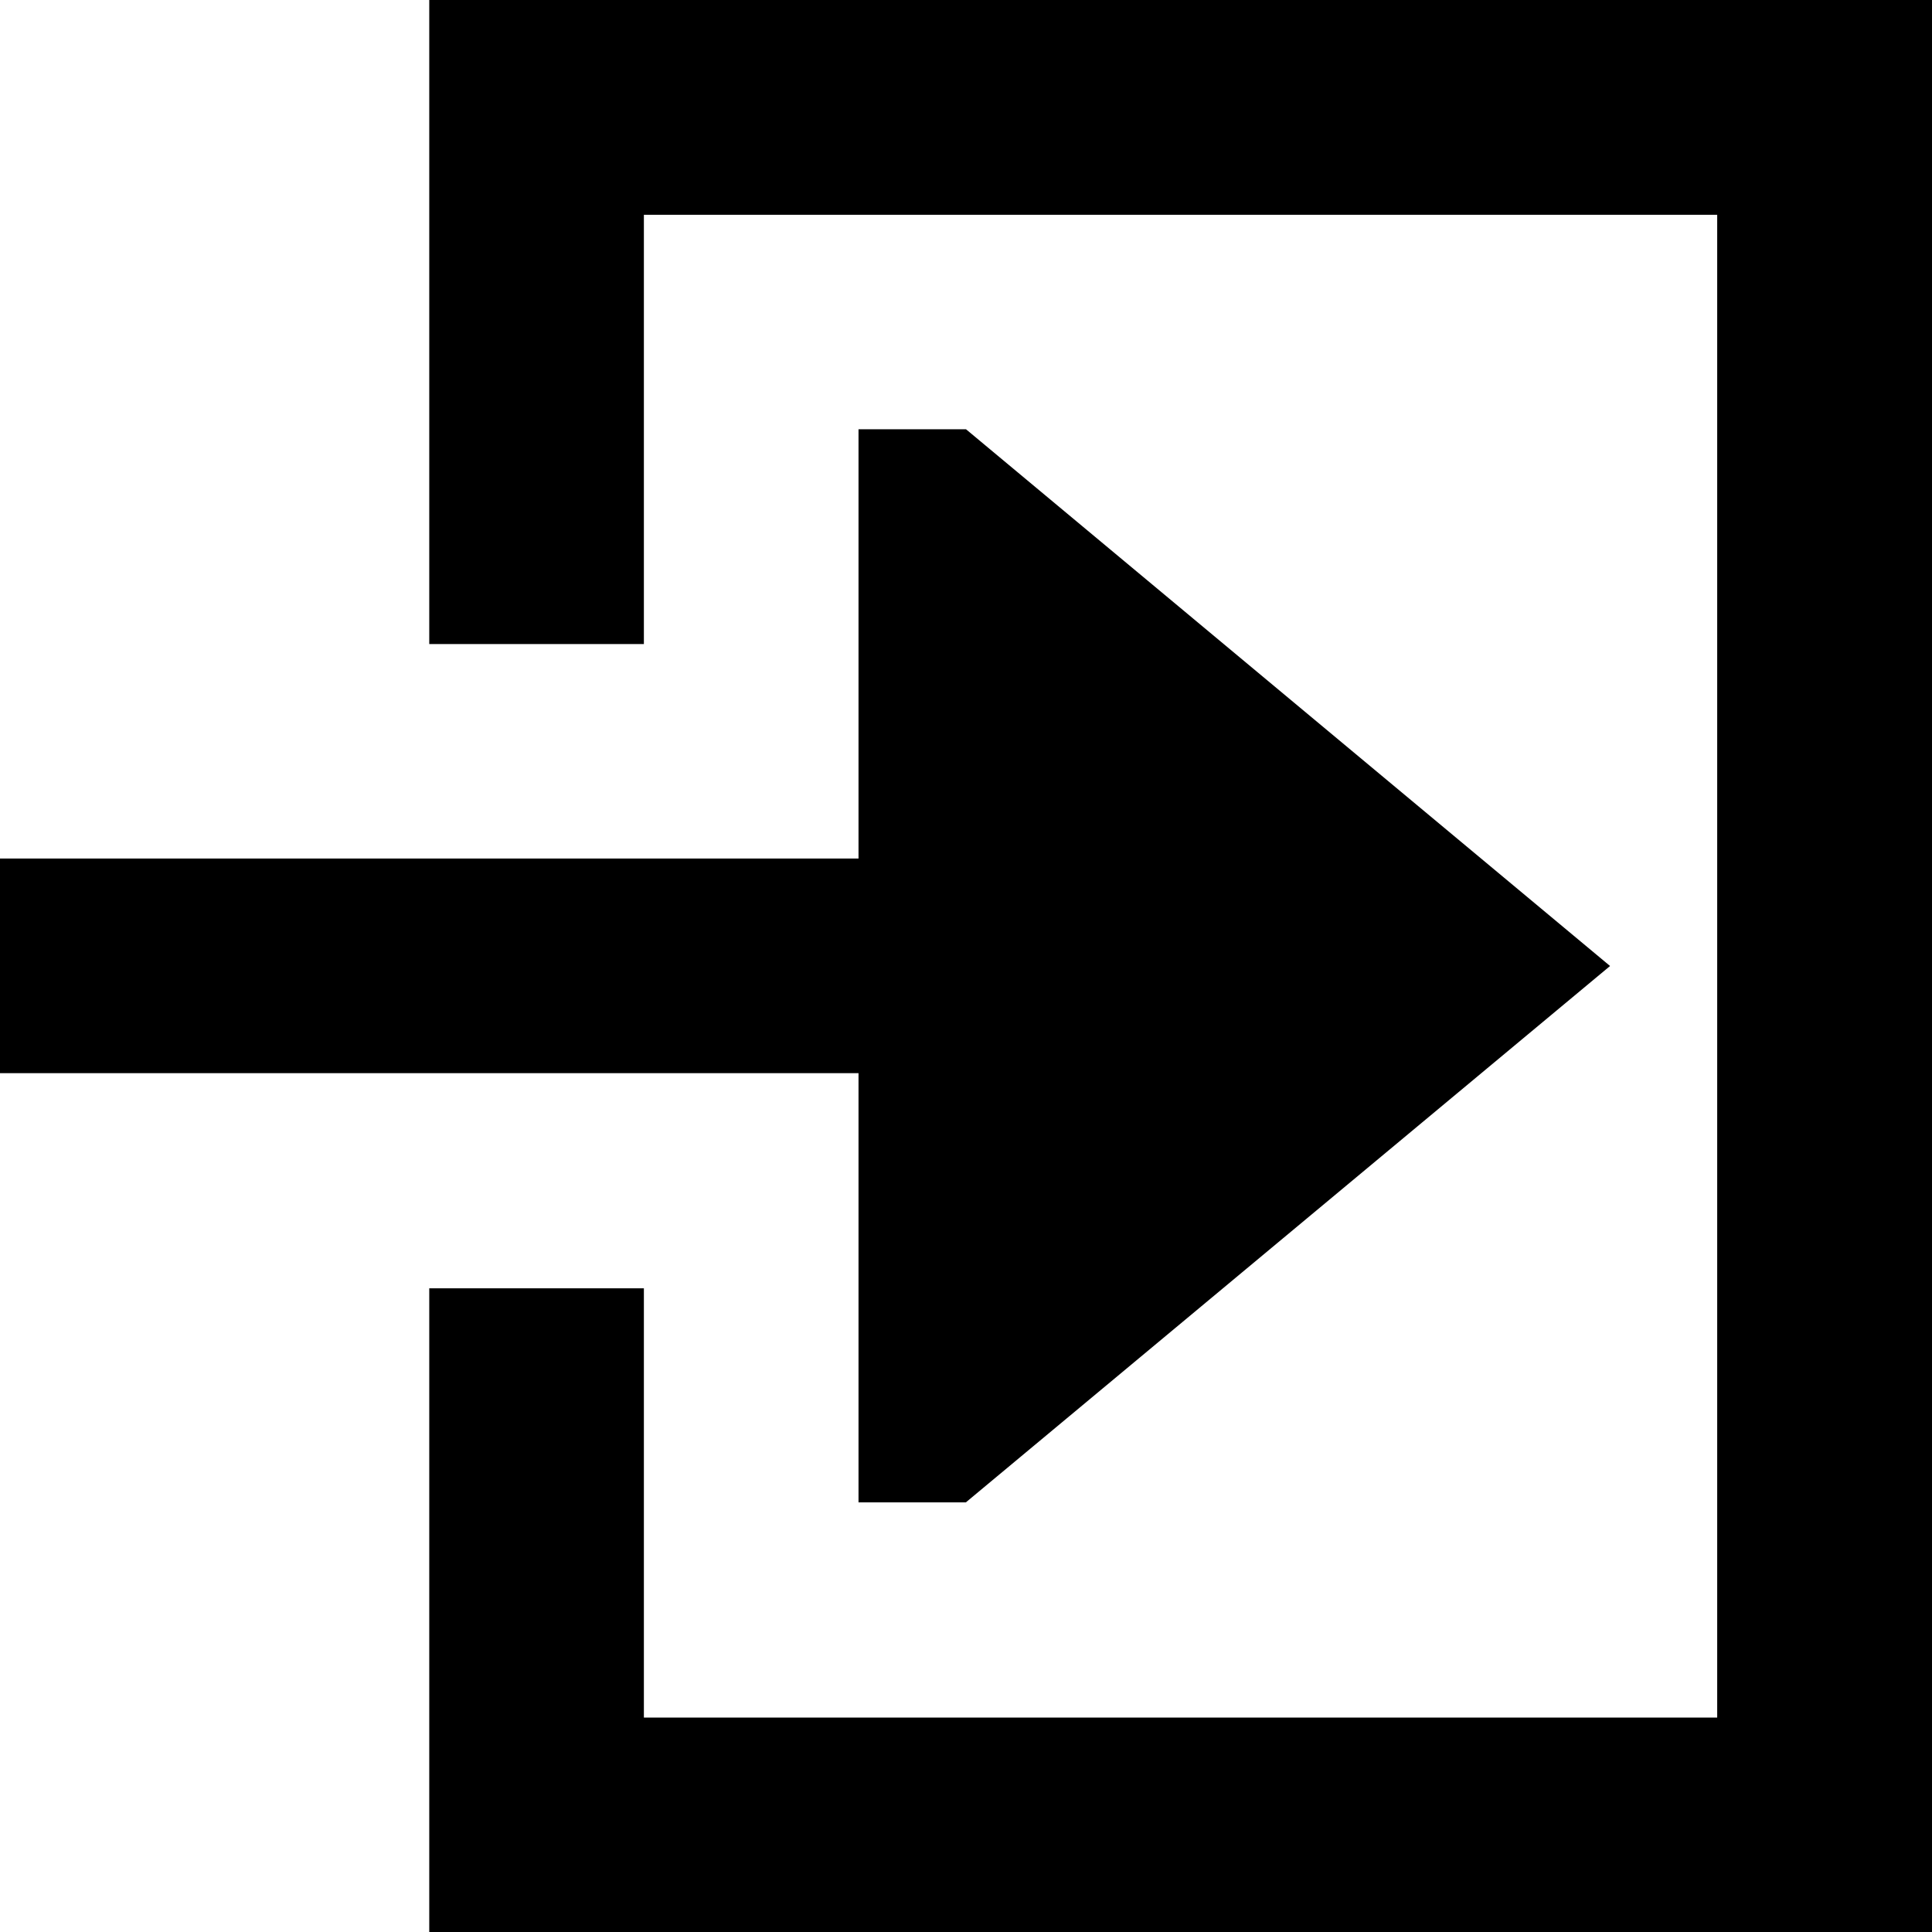
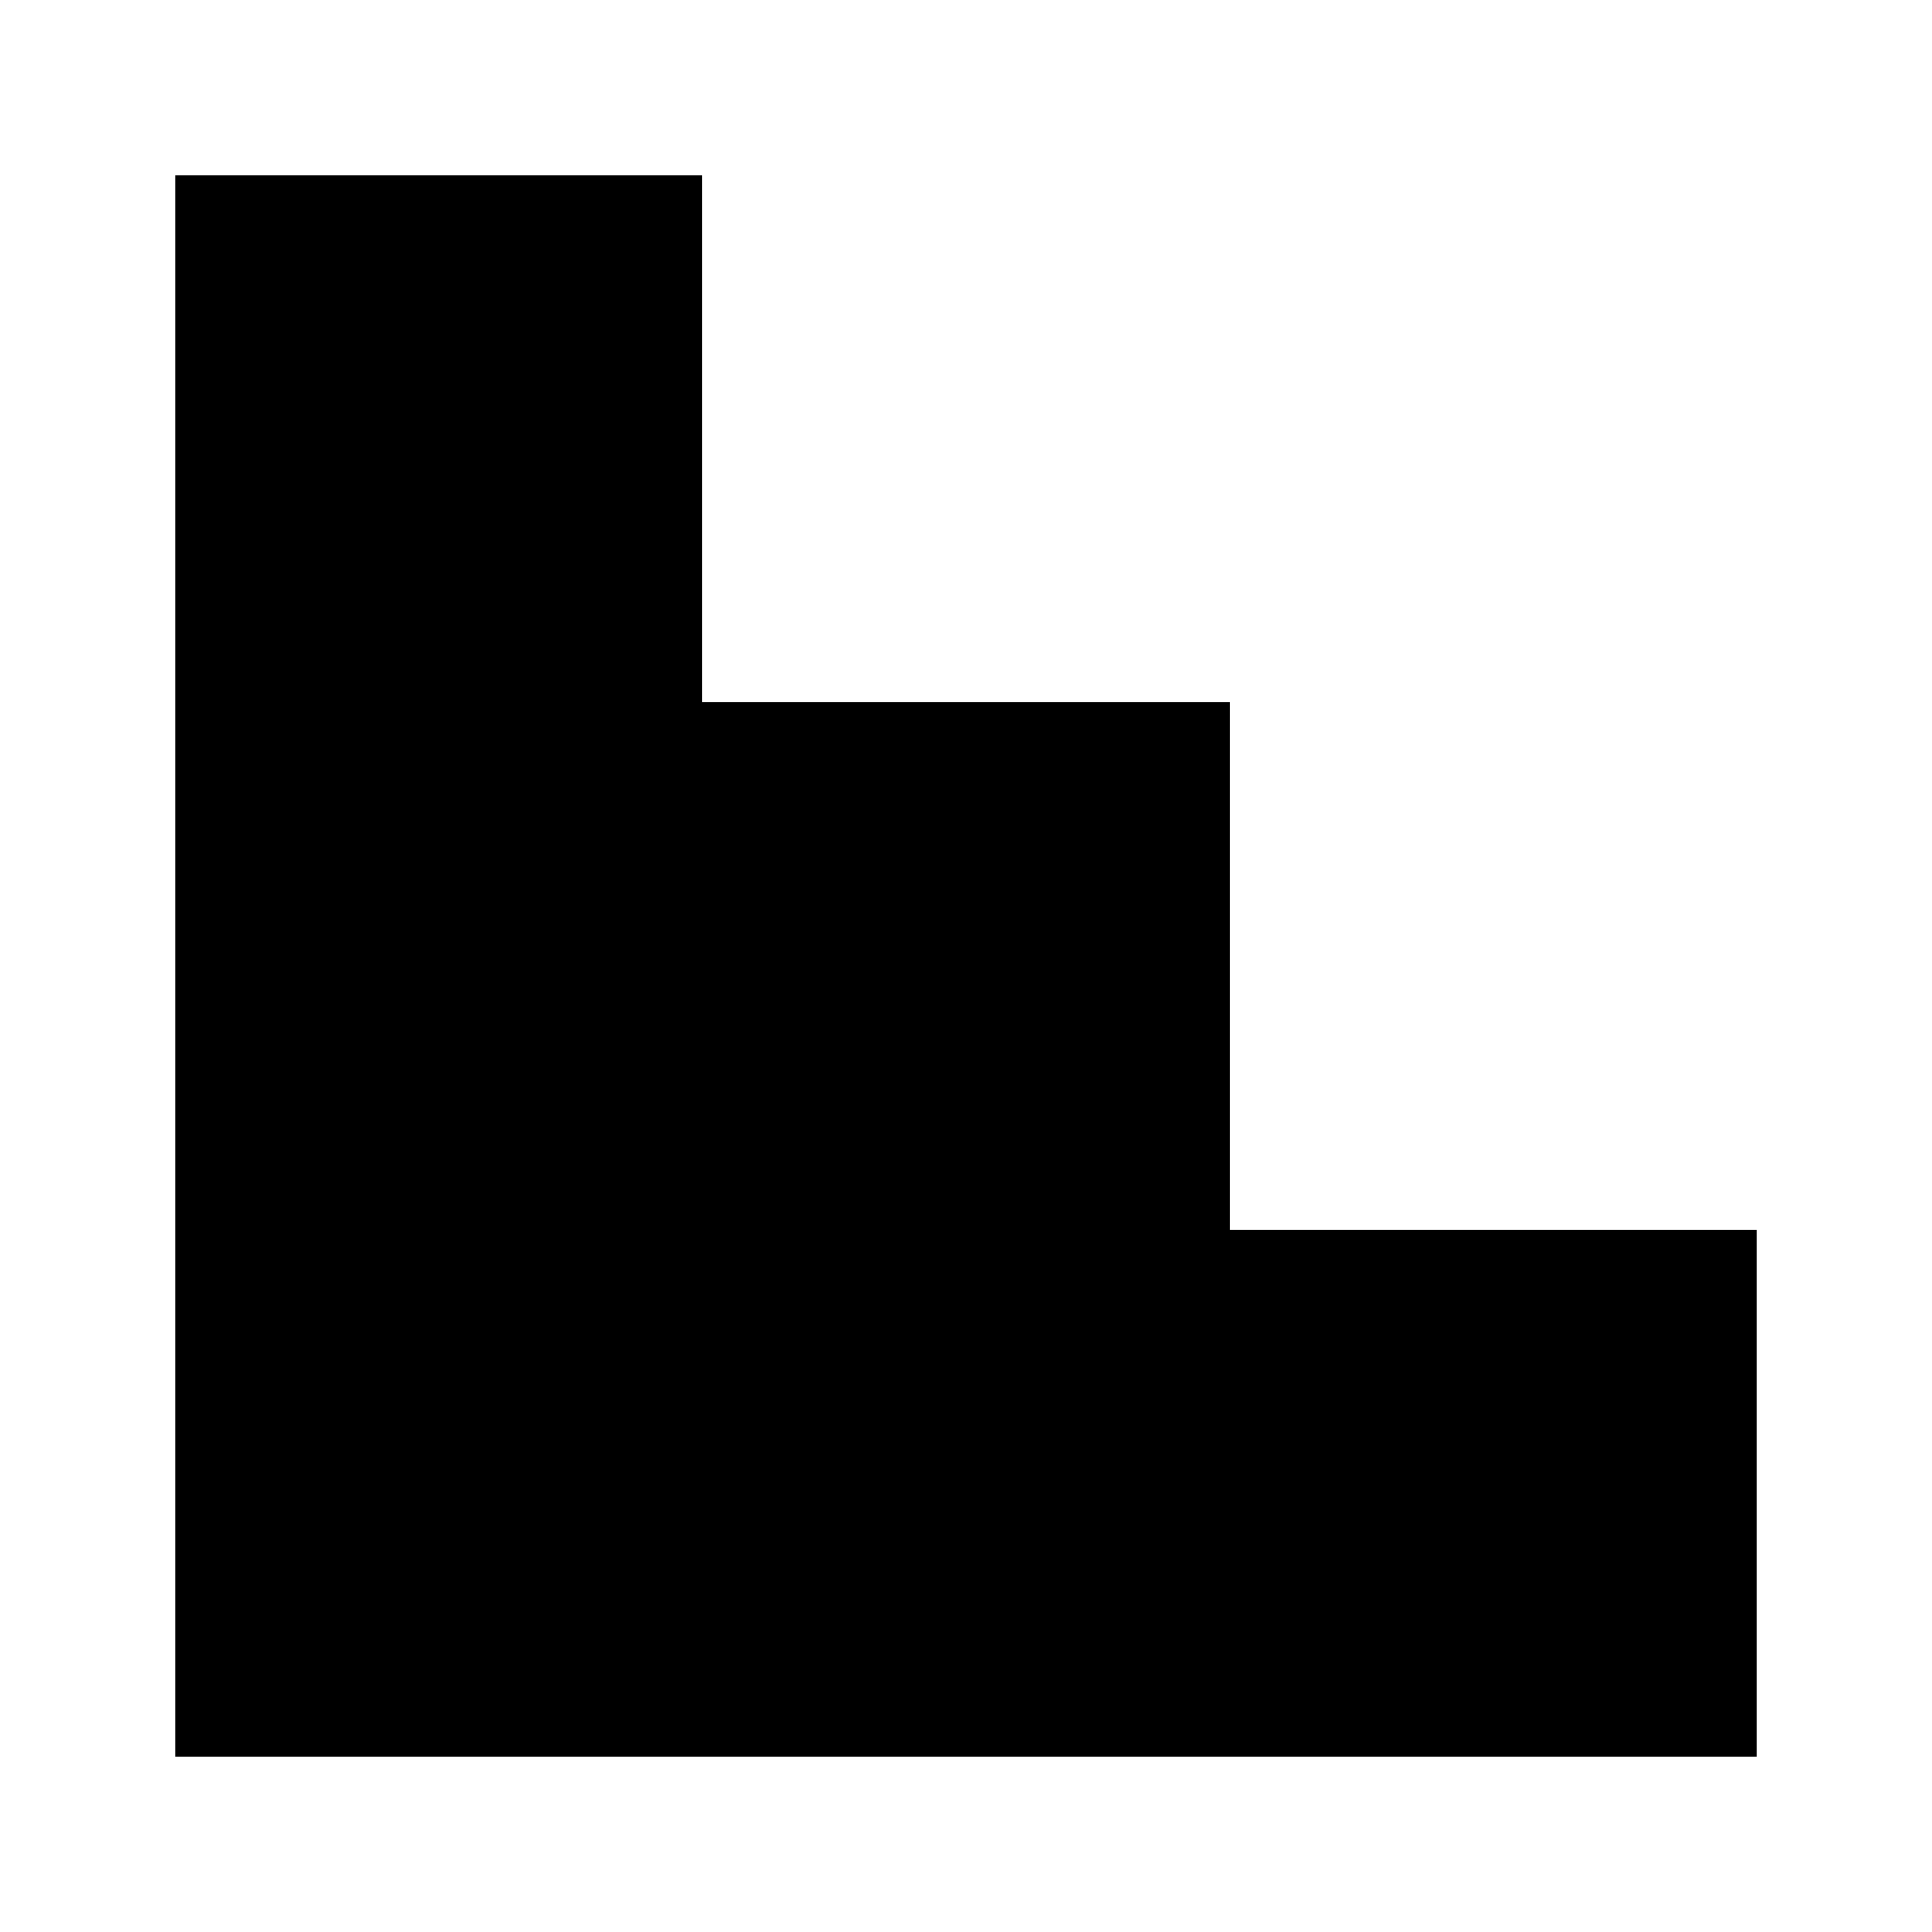
<svg xmlns="http://www.w3.org/2000/svg" version="1.1" width="11" height="11" id="svg4764" viewBox="0 0 11 11">
  <defs id="defs4766" />
-   <path style="fill:#000000;fill-opacity:1" d="m 2.444,0 0,3.667 1.222,0 0,-2.444 6.111,0 0,8.556 -6.111,0 0,-2.444 -1.222,0 0,3.667 L 11,11 11,0 Z m 2.444,2.444 0,2.444 -4.889,0 0,1.222 4.889,0 0,2.444 0.611,0 L 9.167,5.5 5.5,2.444 Z" id="rect3955" />
+   <path style="opacity:1;fill:#000000;fill-opacity:1;stroke:none;stroke-width:2.632;stroke-linecap:round;stroke-linejoin:round;stroke-miterlimit:4;stroke-dasharray:none;stroke-dashoffset:0;stroke-opacity:1;marker:none" d="m 1,1 0,9 3,0 3,0 3,0 L 10,7 7,7 7,4 4,4 4,1 Z" id="rect4696" />
</svg>
